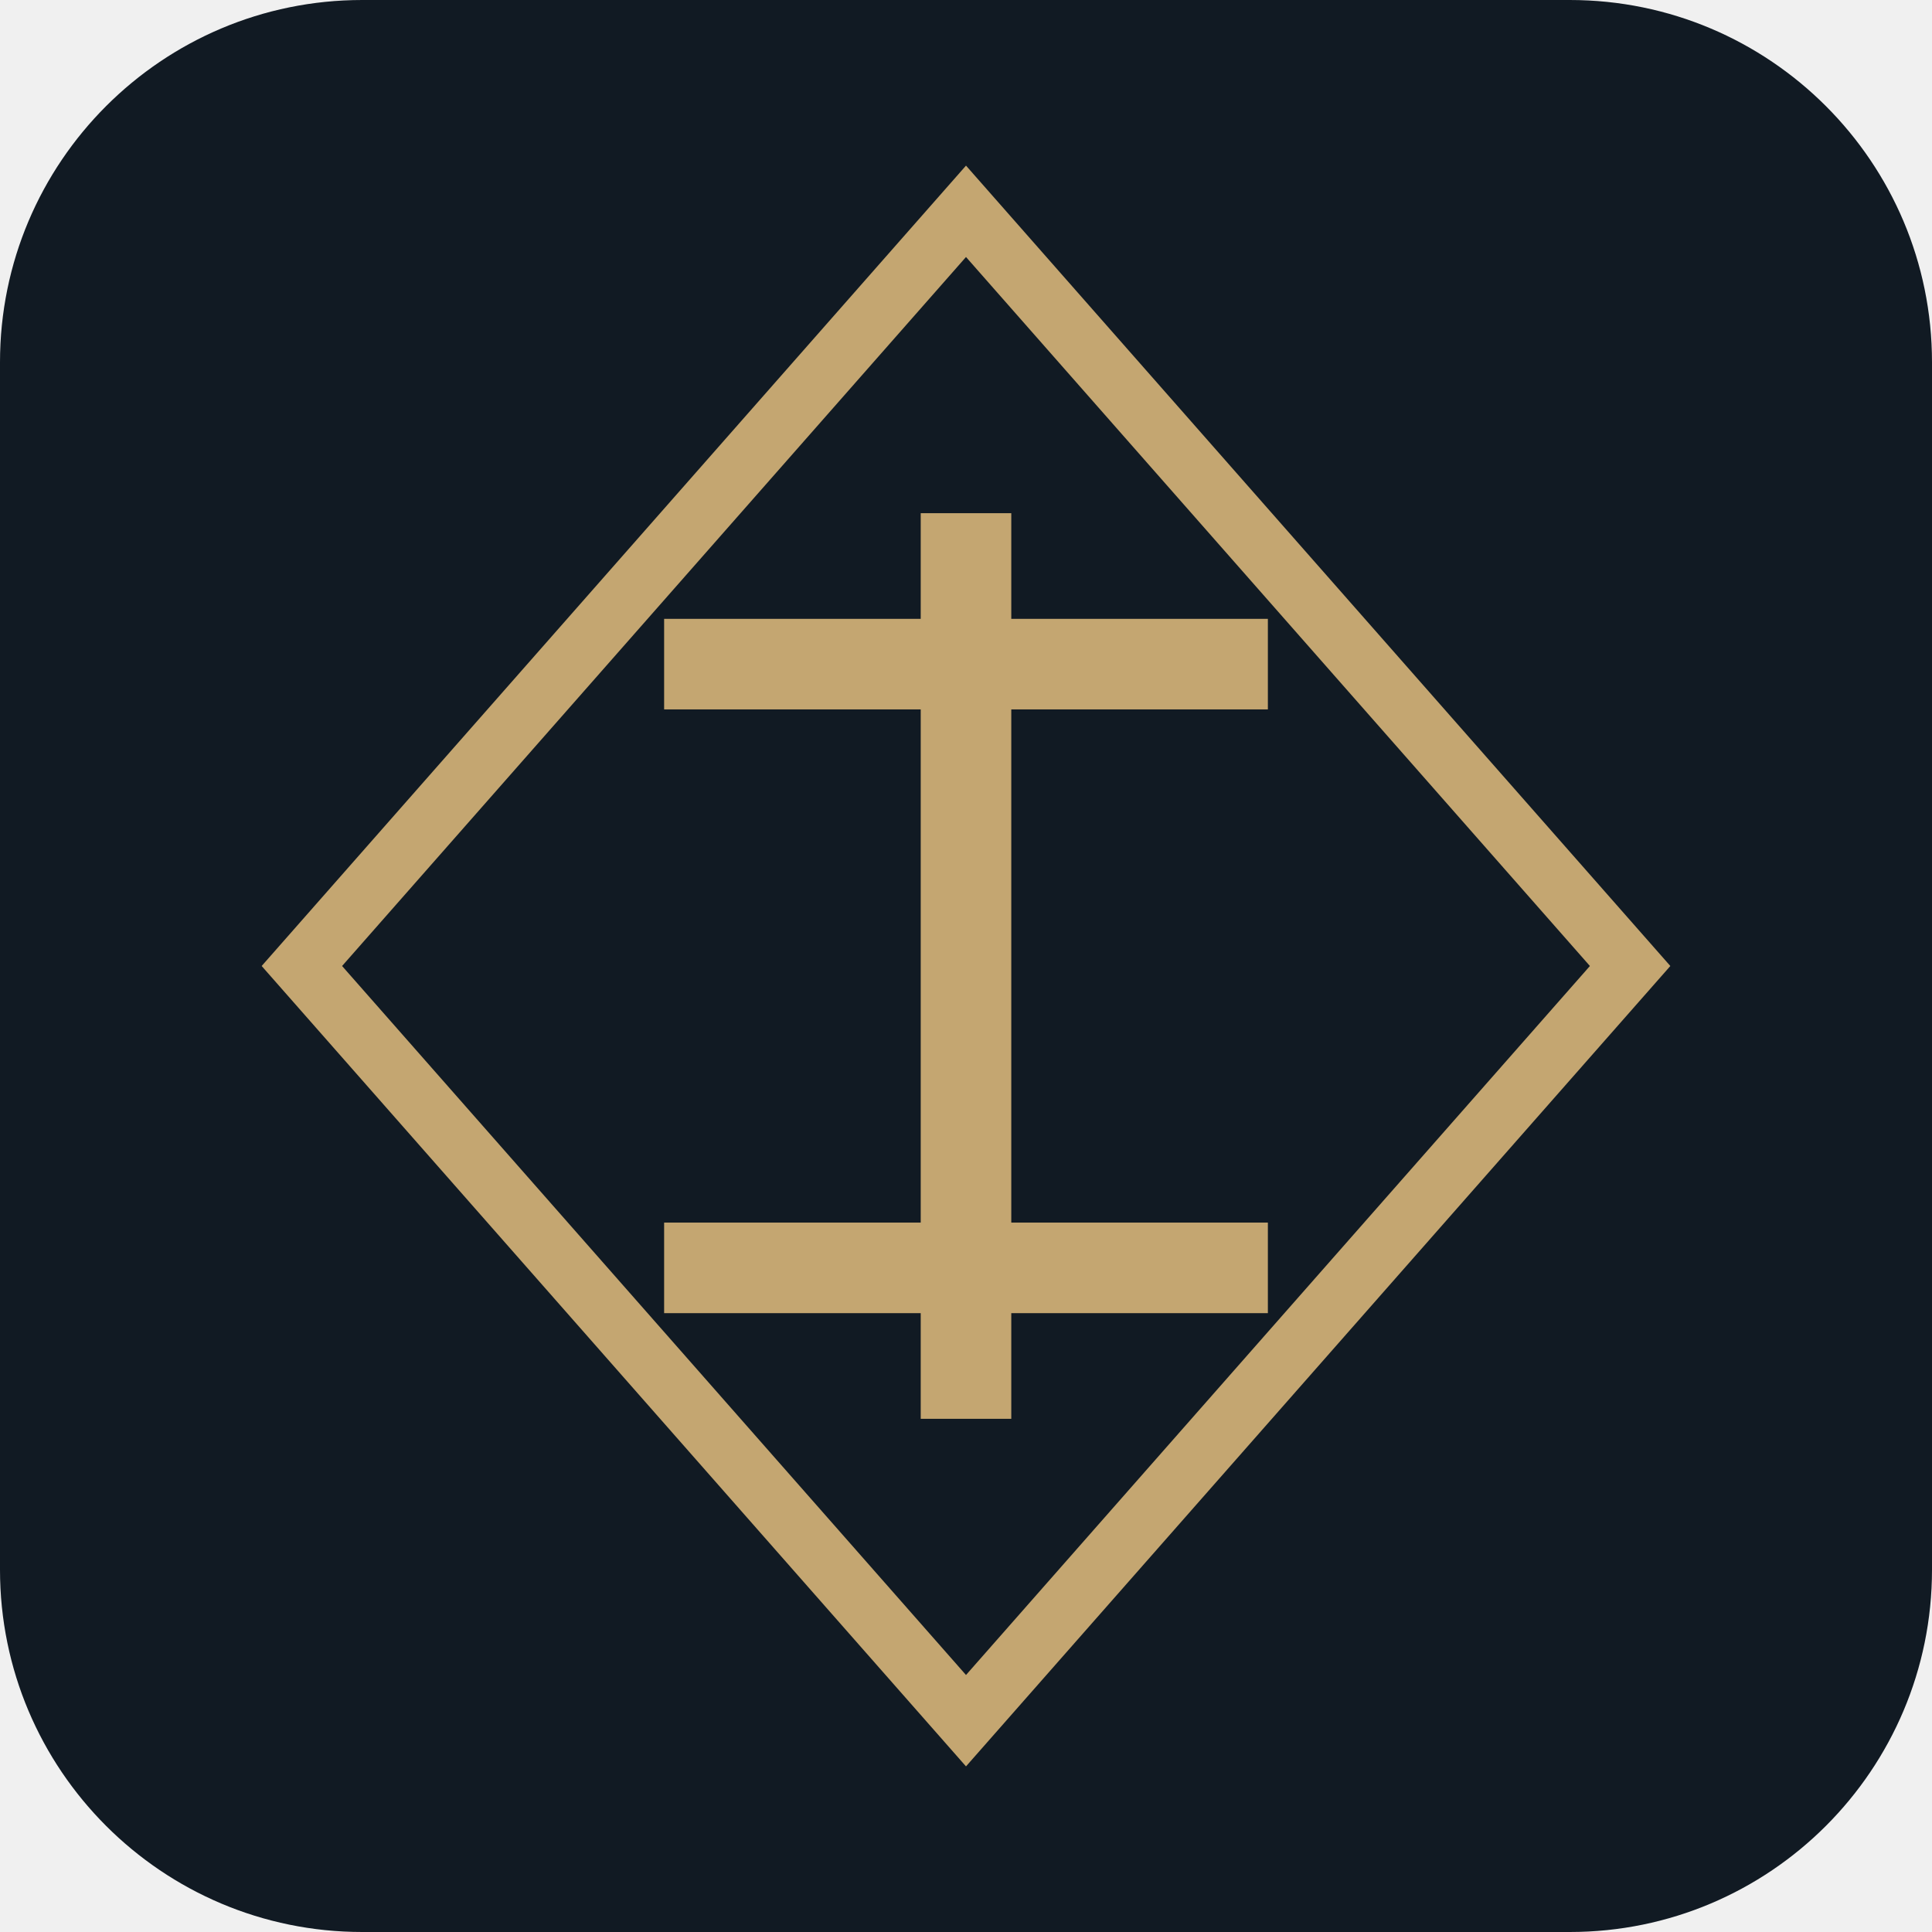
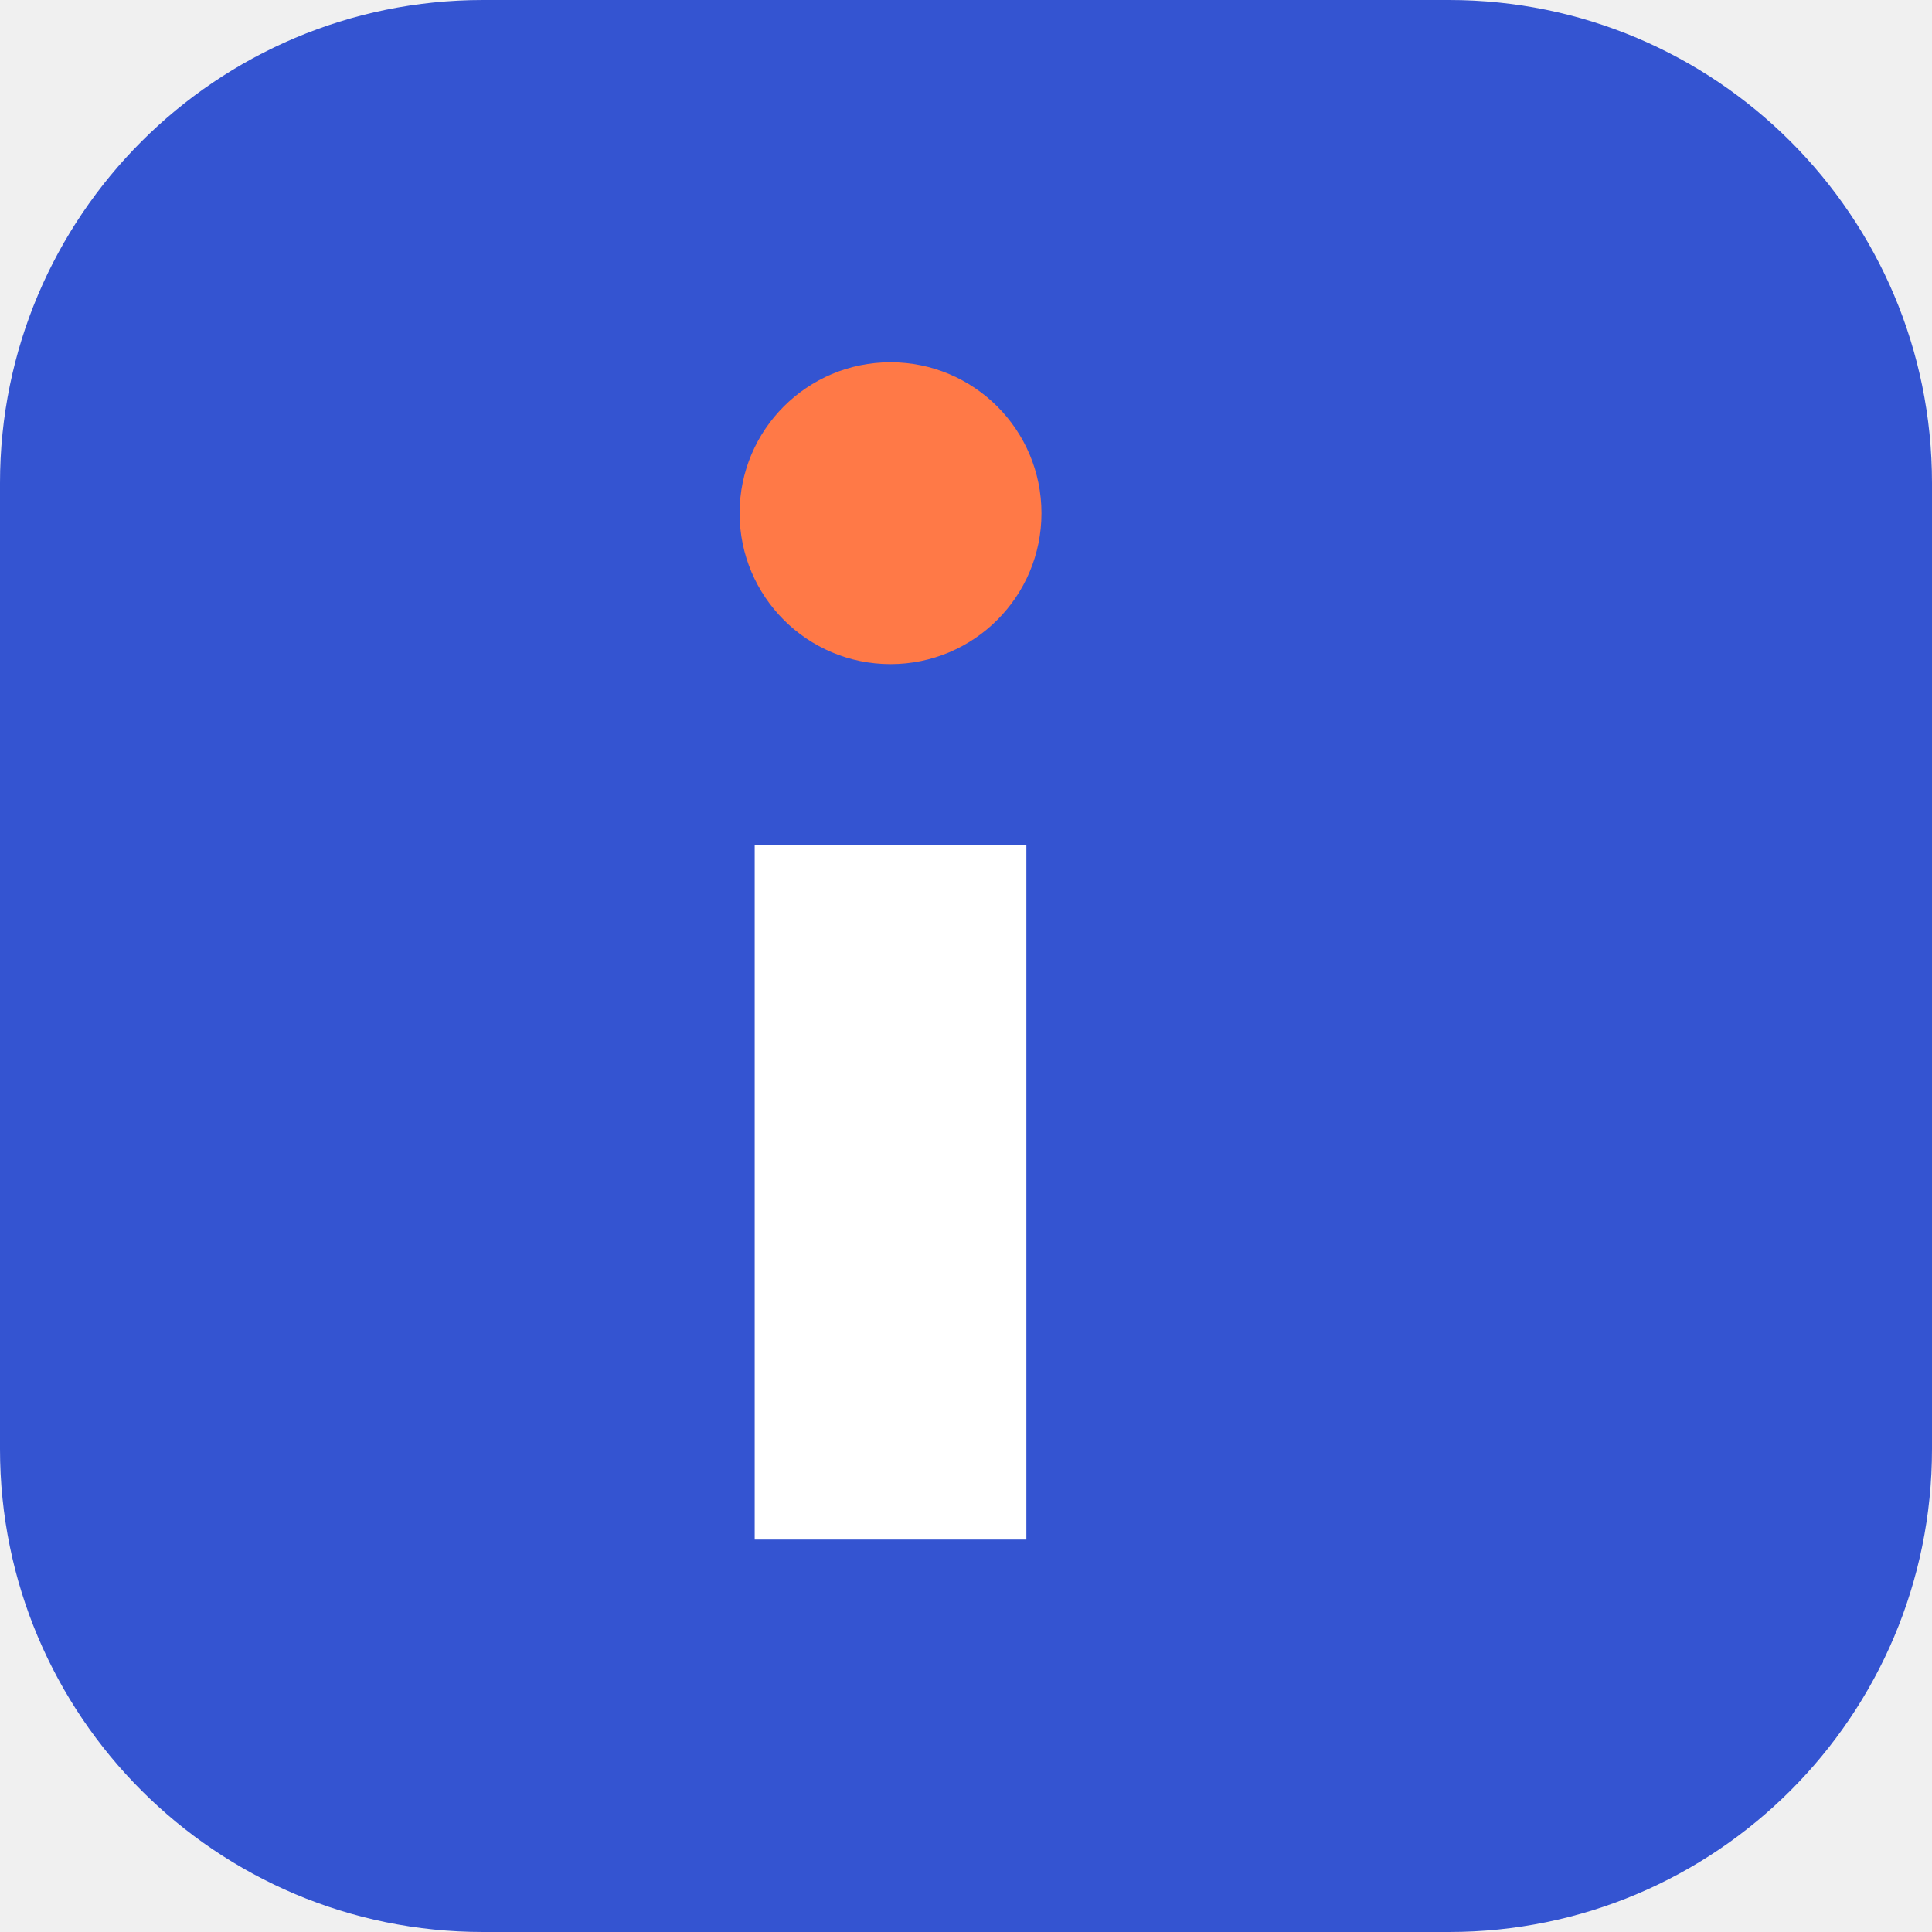
<svg xmlns="http://www.w3.org/2000/svg" viewBox="0 0 64 64">
-   <rect width="64" height="64" rx="12" fill="#111a23" />
-   <path d="M32 7 54 32 32 57 10 32Z" fill="none" stroke="#c4a671" stroke-width="2" />
-   <path d="M32 17v30M22 22h20M22 42h20" stroke="#c4a671" stroke-width="3" />
+   <rect width="64" height="64" rx="16" fill="#3454d1" />
+   <path d="M25 28h9v23h-9z" fill="white" />
+   <circle cx="29.5" cy="17" r="5" fill="#ff7947" />
</svg>
